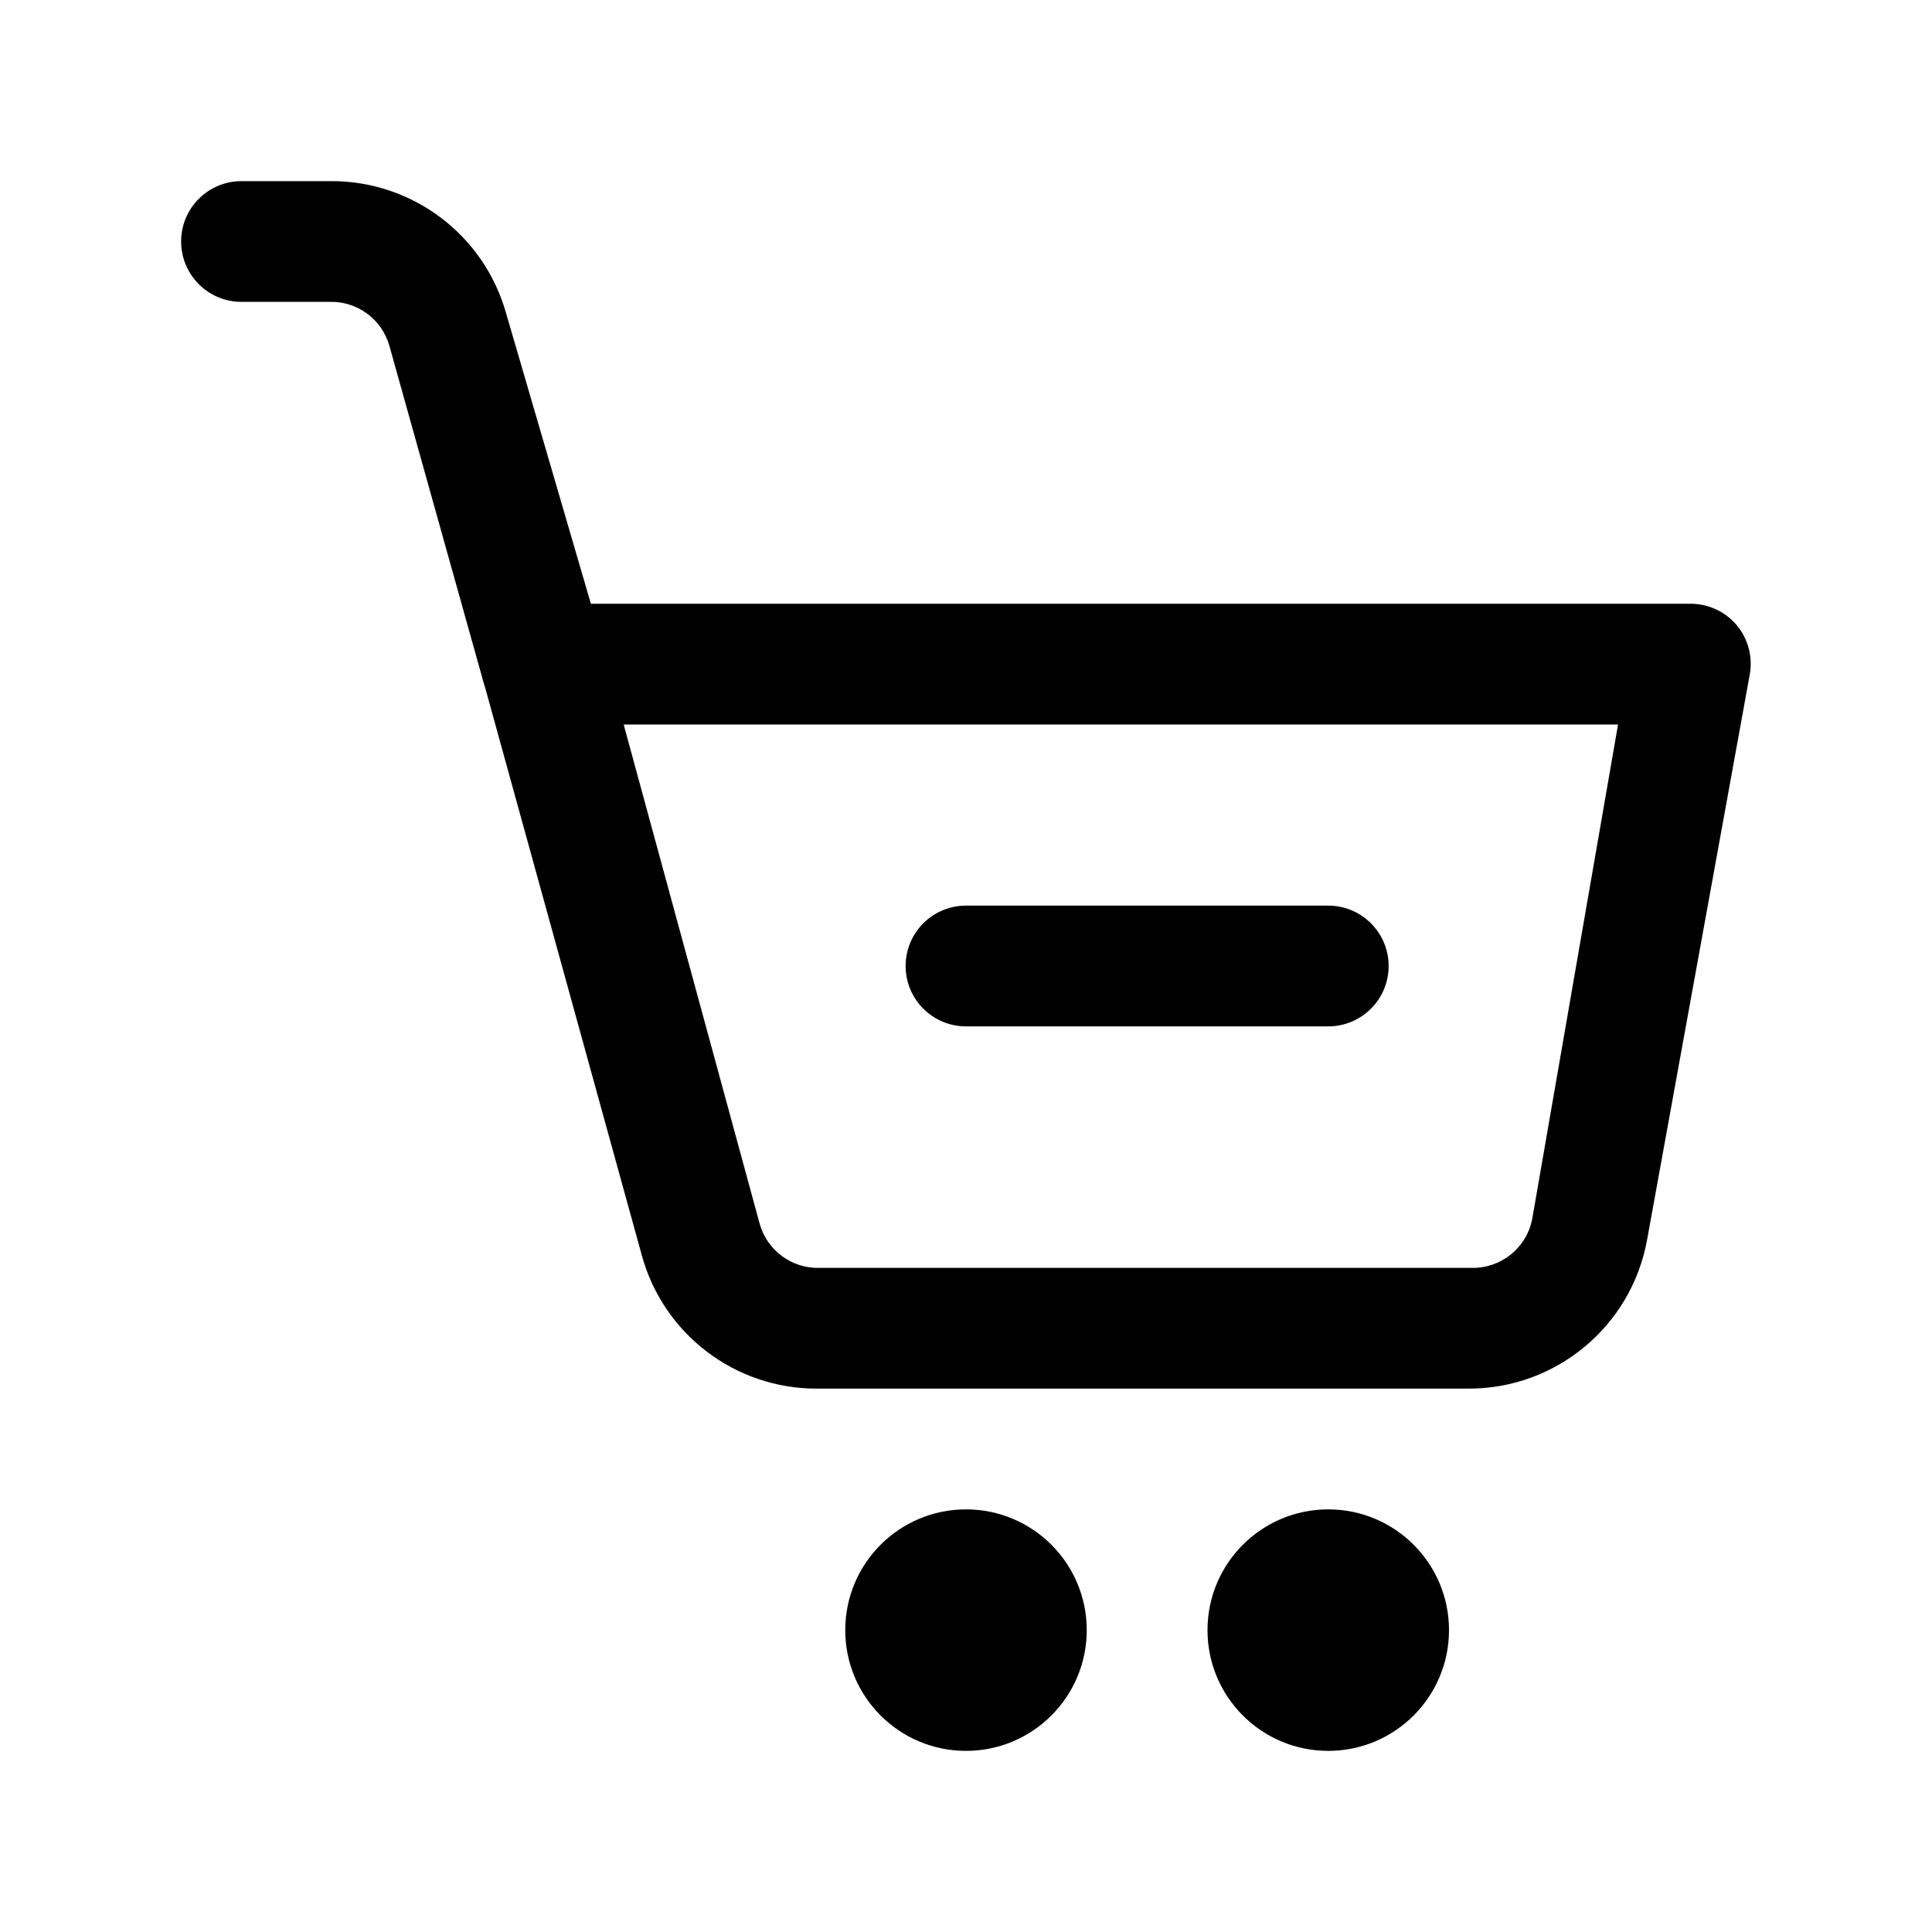
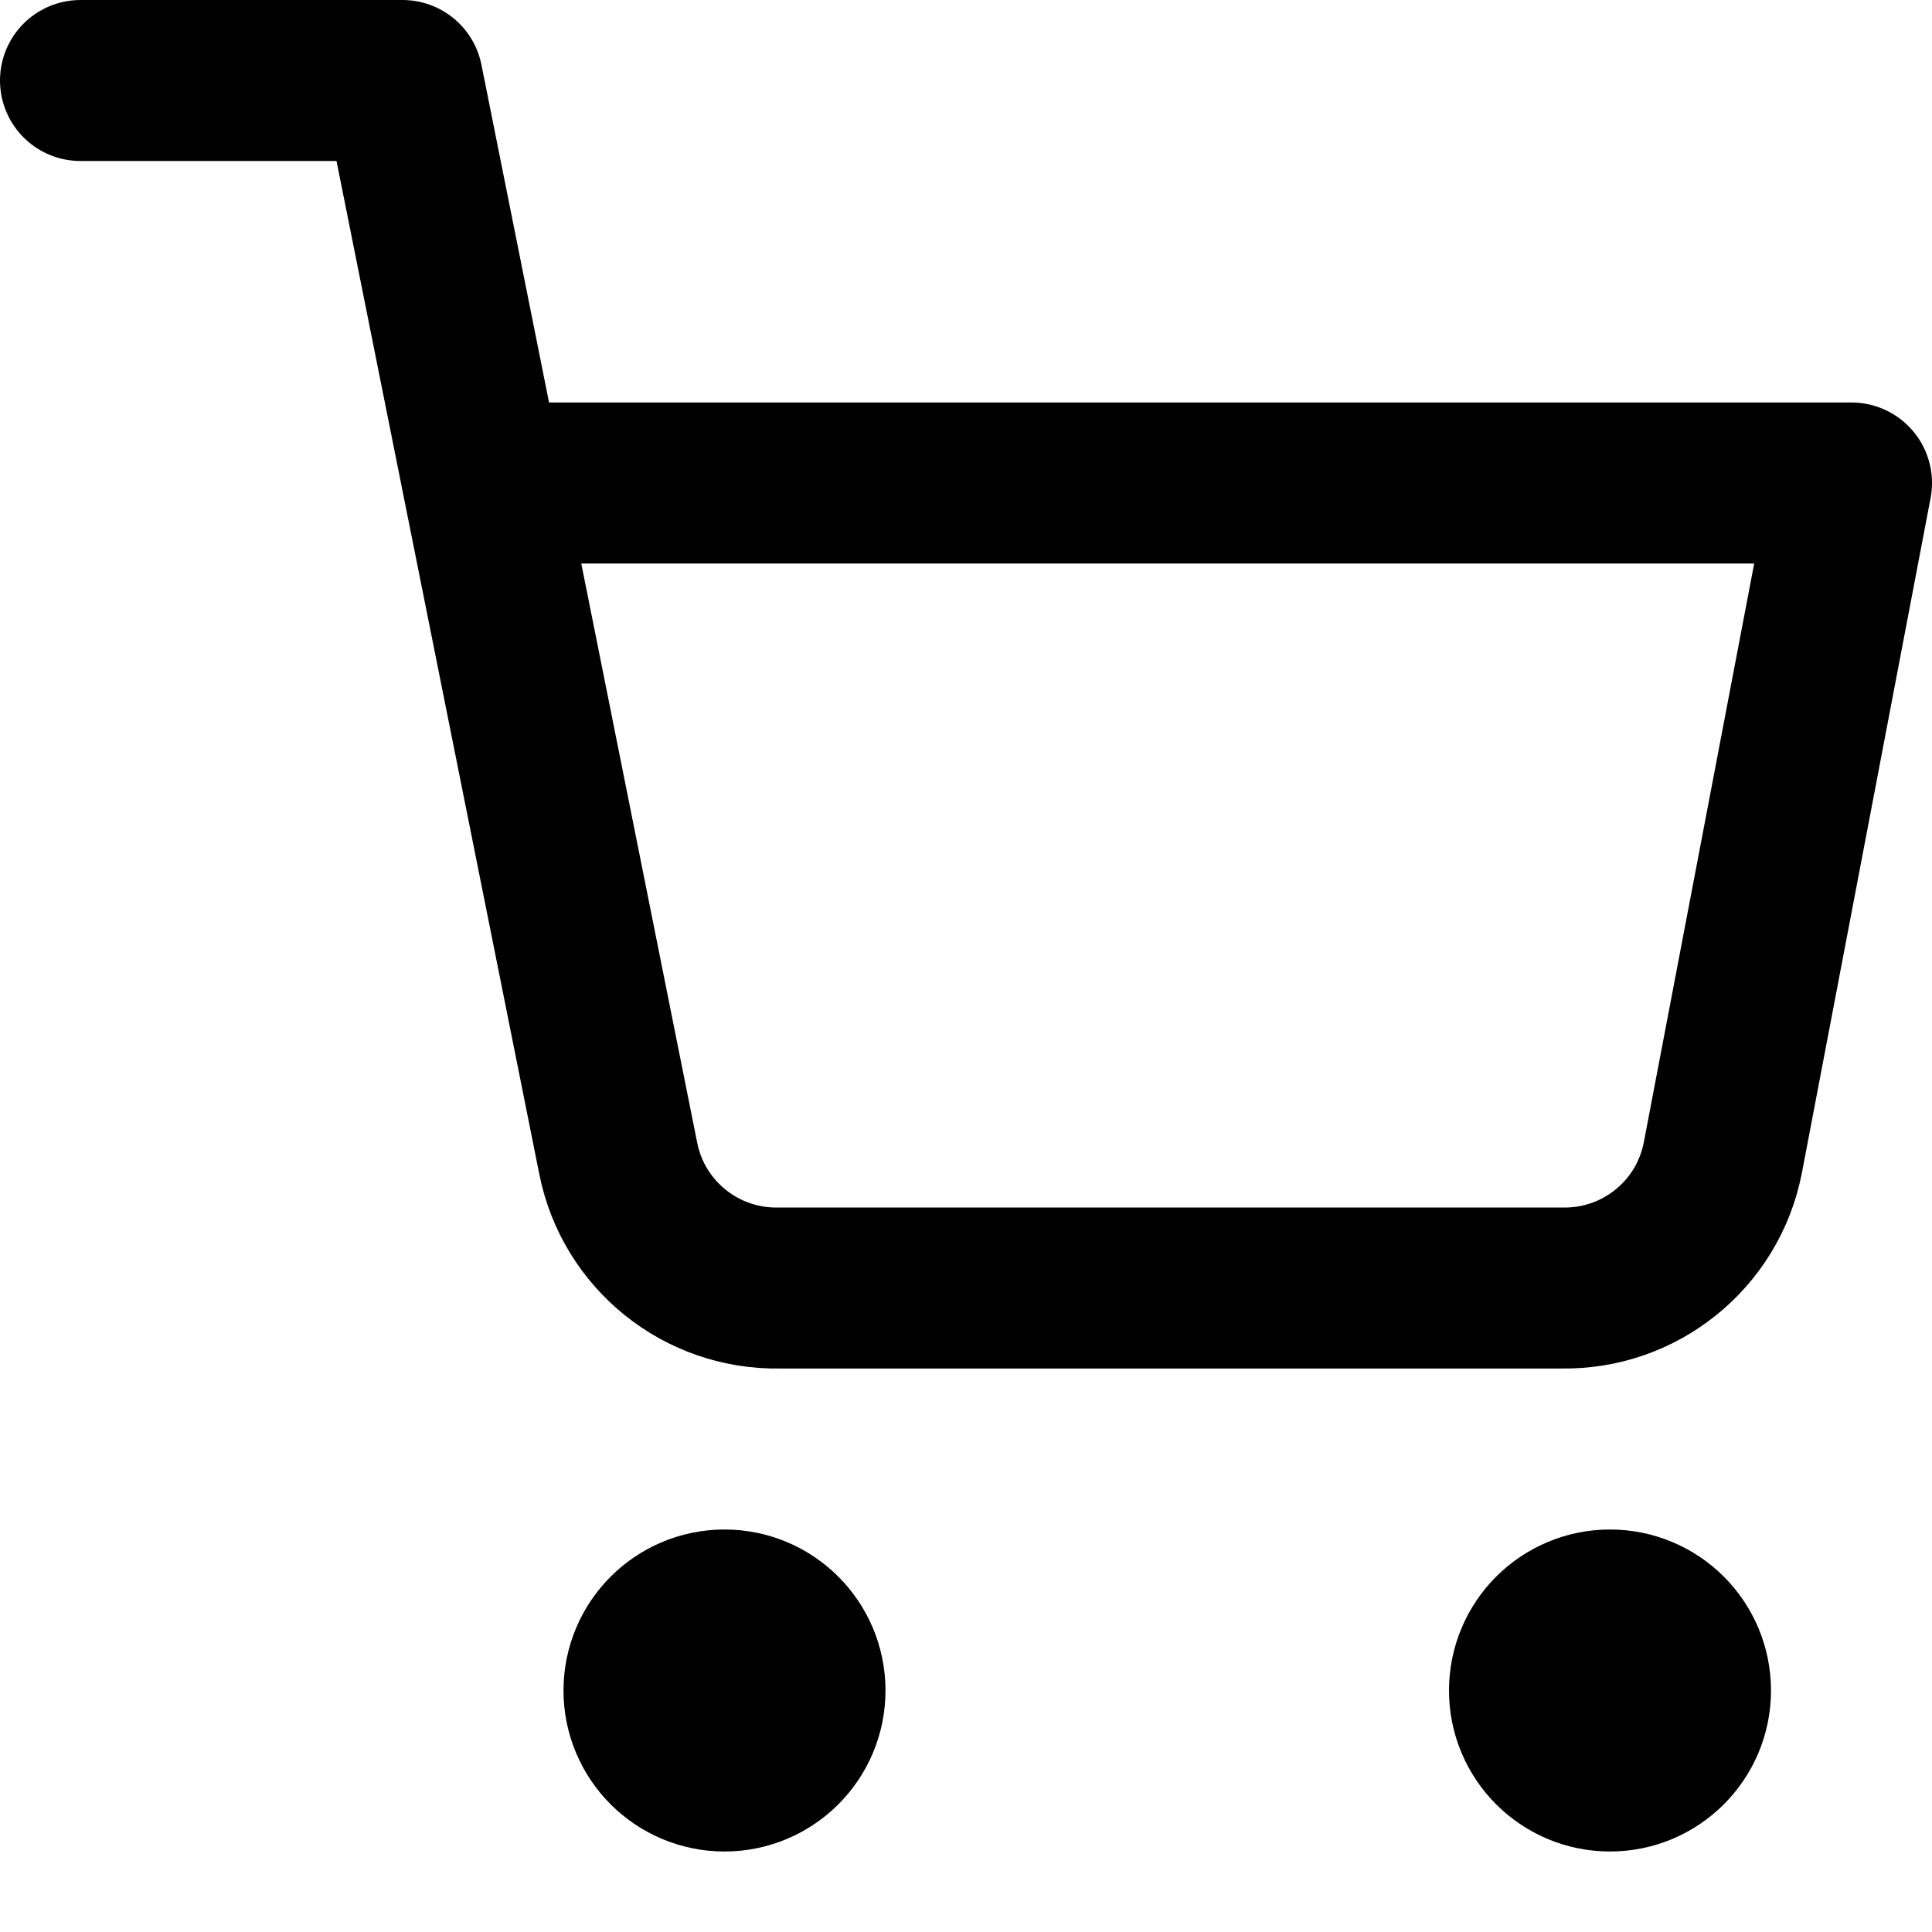
- <svg xmlns="http://www.w3.org/2000/svg" viewBox="0 0 32 32">
-   <defs>
-     <style>.cls-1{fill:none;}</style>
-   </defs>
-   <g data-name="Layer 2" id="Layer_2">
-     <path d="M24.33,23H13.53a3,3,0,0,1-2.9-2.21L8,11.26a1,1,0,0,1,.17-.87A1,1,0,0,1,9,10H28a1,1,0,0,1,.77.36,1,1,0,0,1,.21.82l-1.7,9.36A3,3,0,0,1,24.33,23Zm-14-11,2.25,8.26a1,1,0,0,0,1,.74h10.8a1,1,0,0,0,1-.82L26.8,12Z" />
-     <path d="M9,12a1,1,0,0,1-1-.73L6.45,5.73a1,1,0,0,0-1-.73H4A1,1,0,0,1,4,3H5.49A3,3,0,0,1,8.38,5.18L10,10.73A1,1,0,0,1,9.27,12,.84.84,0,0,1,9,12Z" />
-     <path d="M16,29a2,2,0,1,1,2-2A2,2,0,0,1,16,29Zm0-2h0Zm0,0h0Zm0,0h0Zm0,0h0Zm0,0h0Zm0,0h0Zm0,0h0Zm0,0h0Z" />
-     <path d="M22,29a2,2,0,1,1,2-2A2,2,0,0,1,22,29Zm0-2Z" />
-     <path d="M22,17H16a1,1,0,0,1,0-2h6a1,1,0,0,1,0,2Z" />
-   </g>
-   <g id="frame">
-     <rect class="cls-1" height="32" width="32" />
-   </g>
+ <svg xmlns="http://www.w3.org/2000/svg" class="feather feather-shopping-cart" fill="none" height="24" stroke="currentColor" stroke-linecap="round" stroke-linejoin="round" stroke-width="2" viewBox="0 0 24 24" width="24">
+   <circle cx="9" cy="21" r="1" />
+   <circle cx="20" cy="21" r="1" />
+   <path d="M1 1h4l2.68 13.39a2 2 0 0 0 2 1.61h9.72a2 2 0 0 0 2-1.61L23 6H6" />
</svg>
